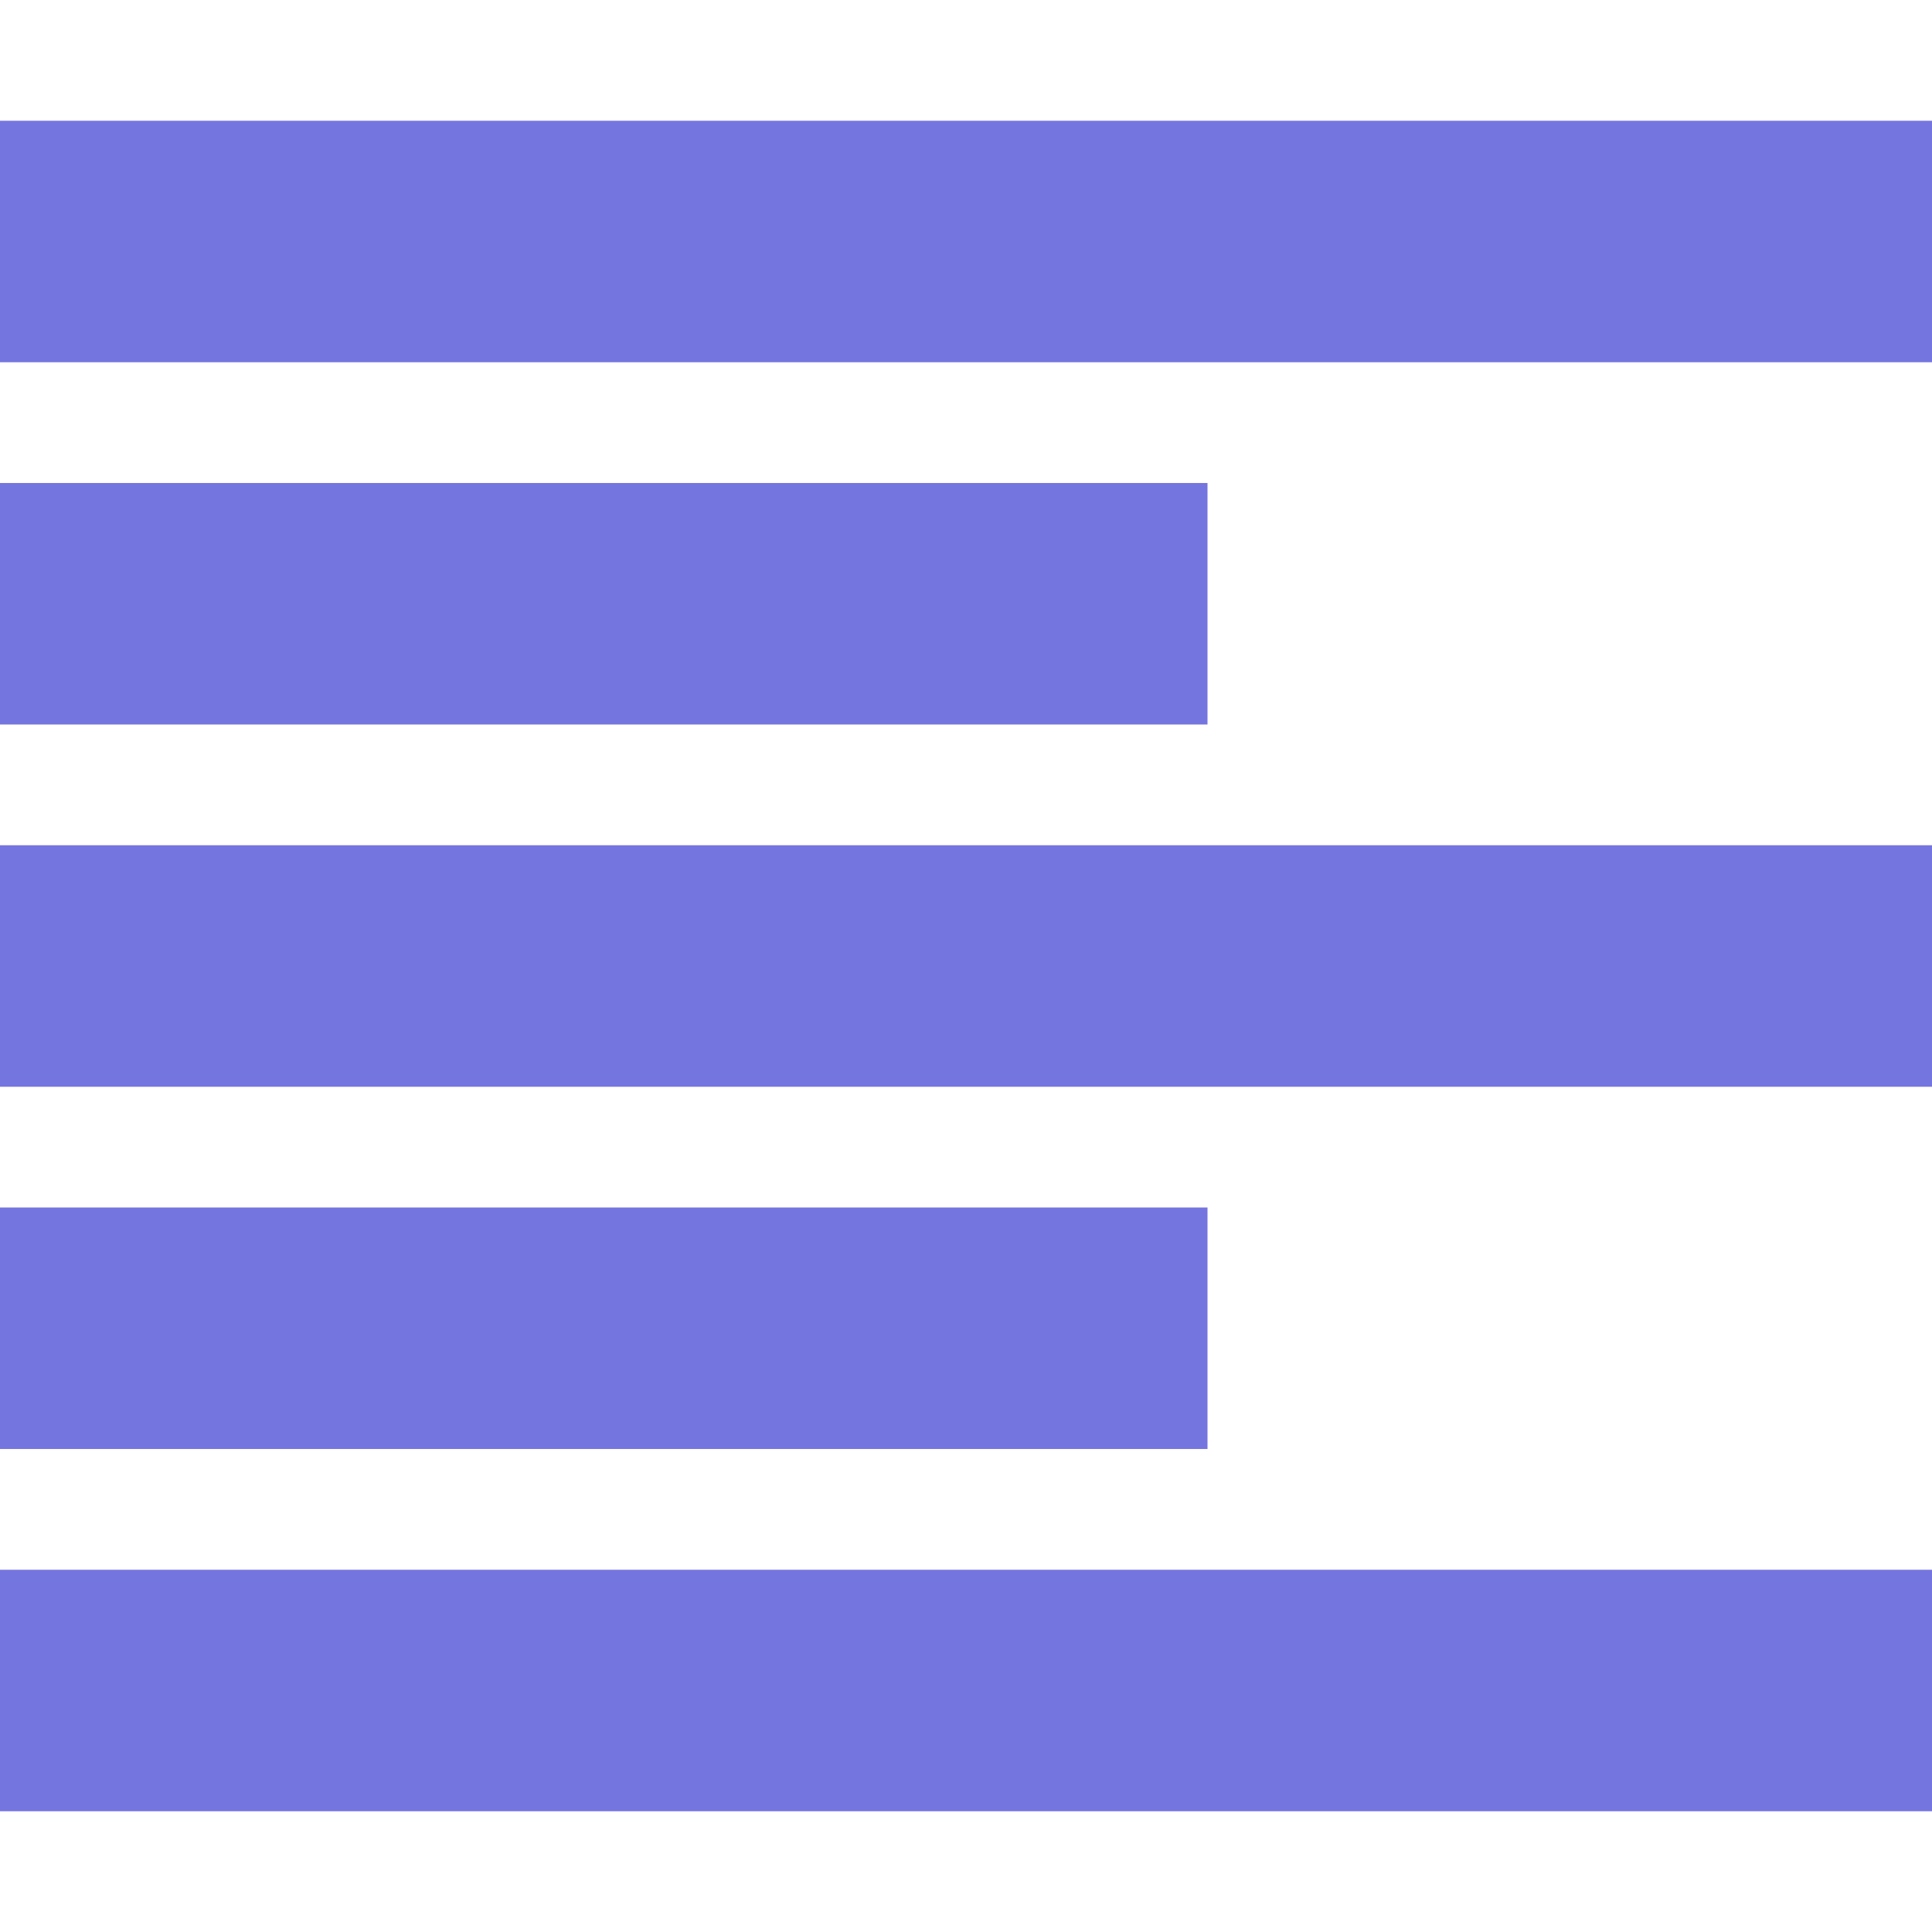
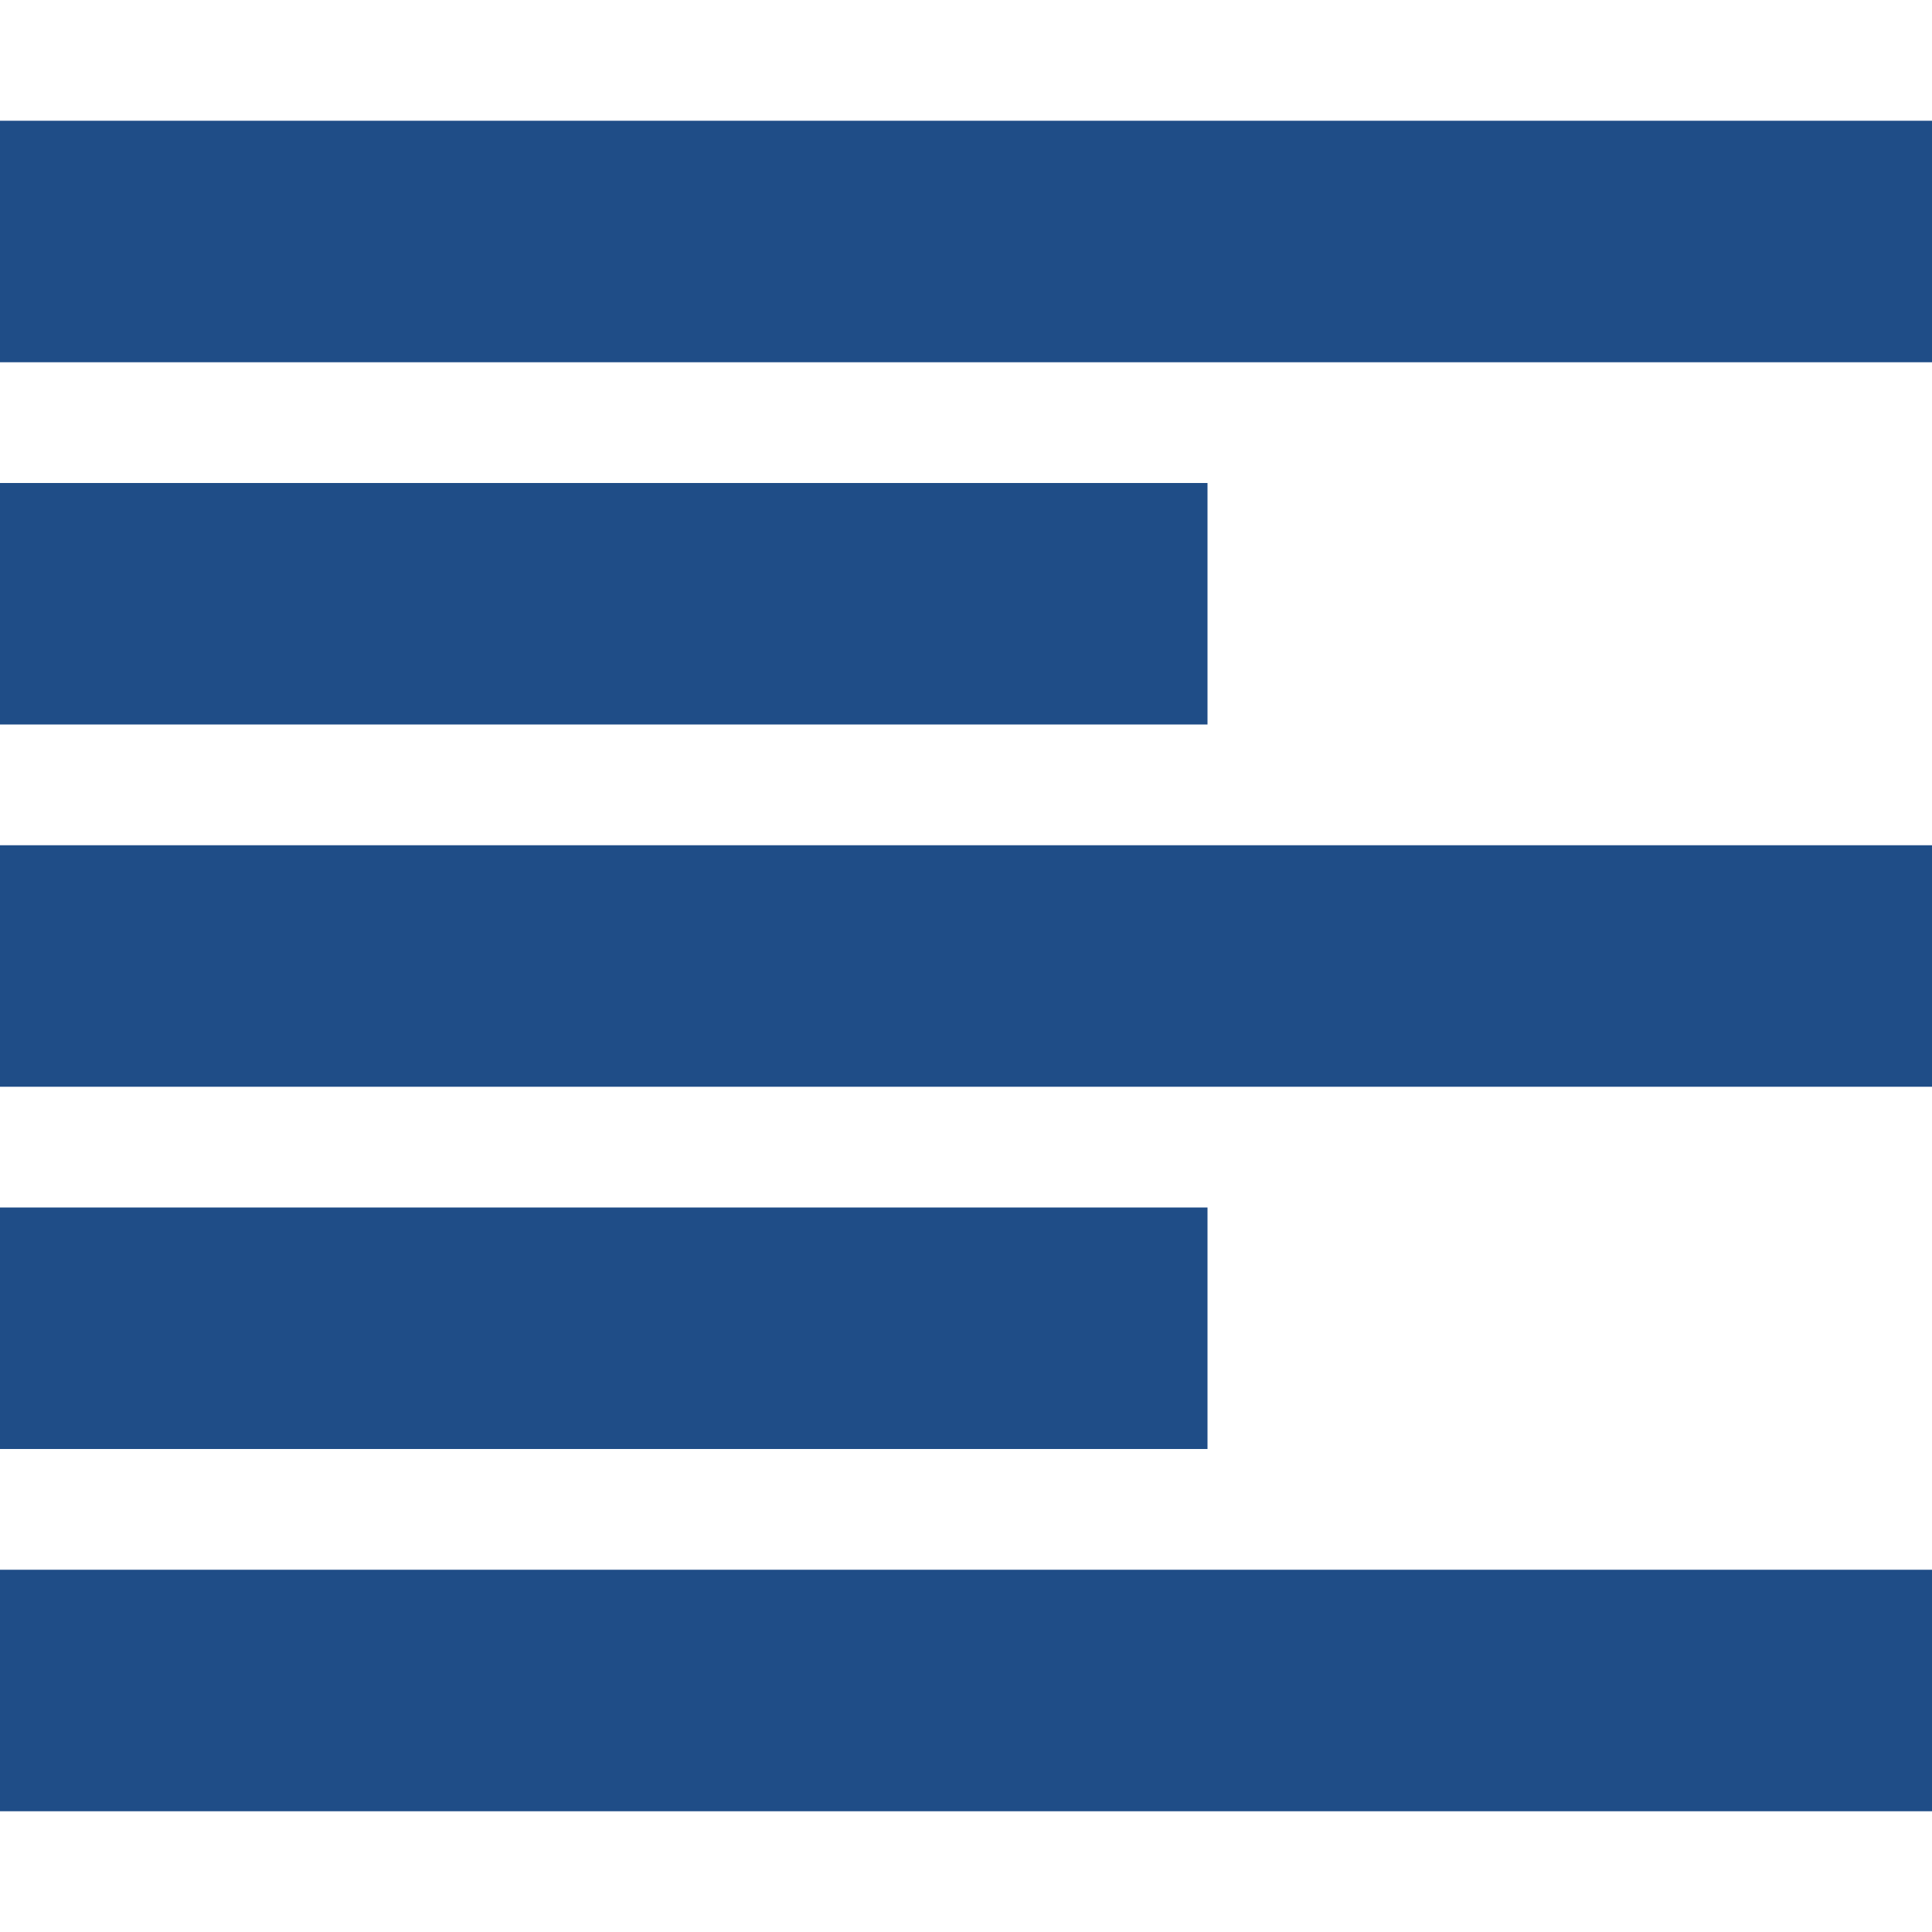
<svg xmlns="http://www.w3.org/2000/svg" version="1.1" x="0px" y="0px" width="16px" height="16px" viewBox="0 -1 16 16" style="overflow:visible;enable-background:new 0 -1 16 16;" xml:space="preserve" preserveAspectRatio="xMinYMid meet">
  <defs>
</defs>
-   <path style="fill:#7575E0;" d="M0,12h16v2H0V12z M10,9H0v2h10V9z M0,8h16V6H0V8z M10,3H0v2h10V3z M16,2V0H0v2H16z" />
+   <path style="fill:#1F4D87;" d="M0,12h16v2H0V12z M10,9H0v2h10V9z M0,8h16V6H0V8z M10,3H0v2h10V3z M16,2V0H0v2H16z" />
</svg>
